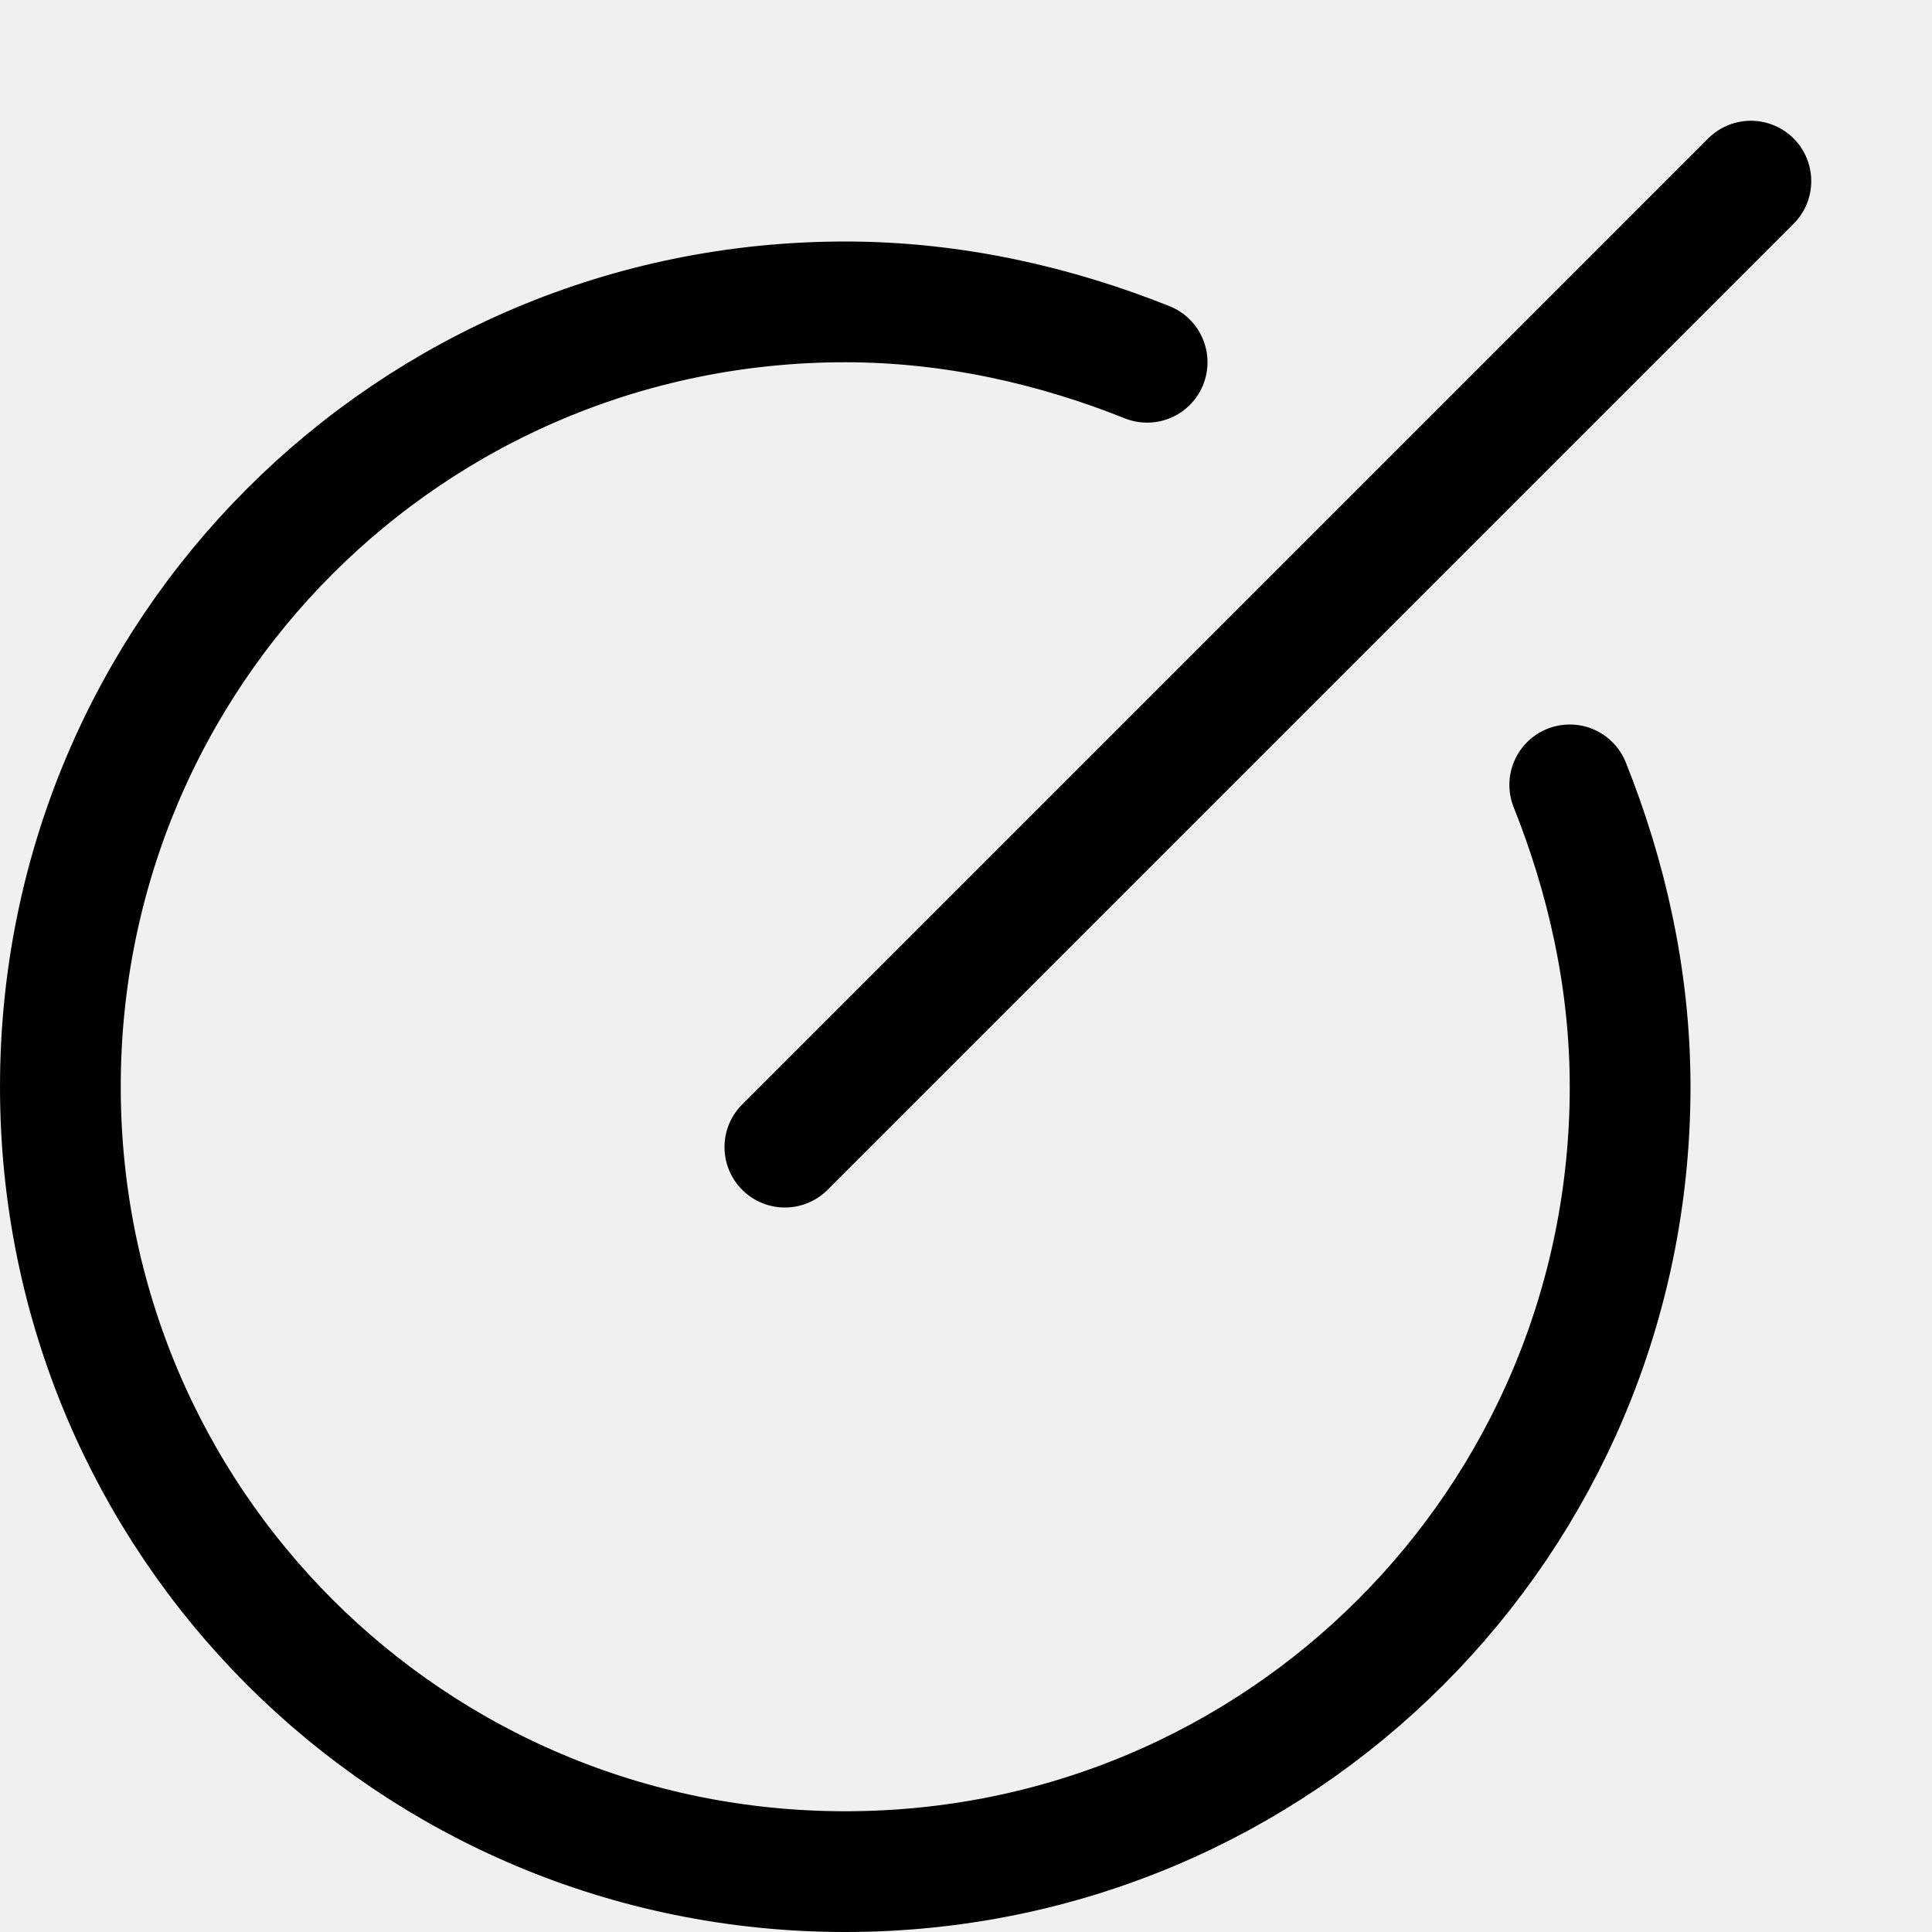
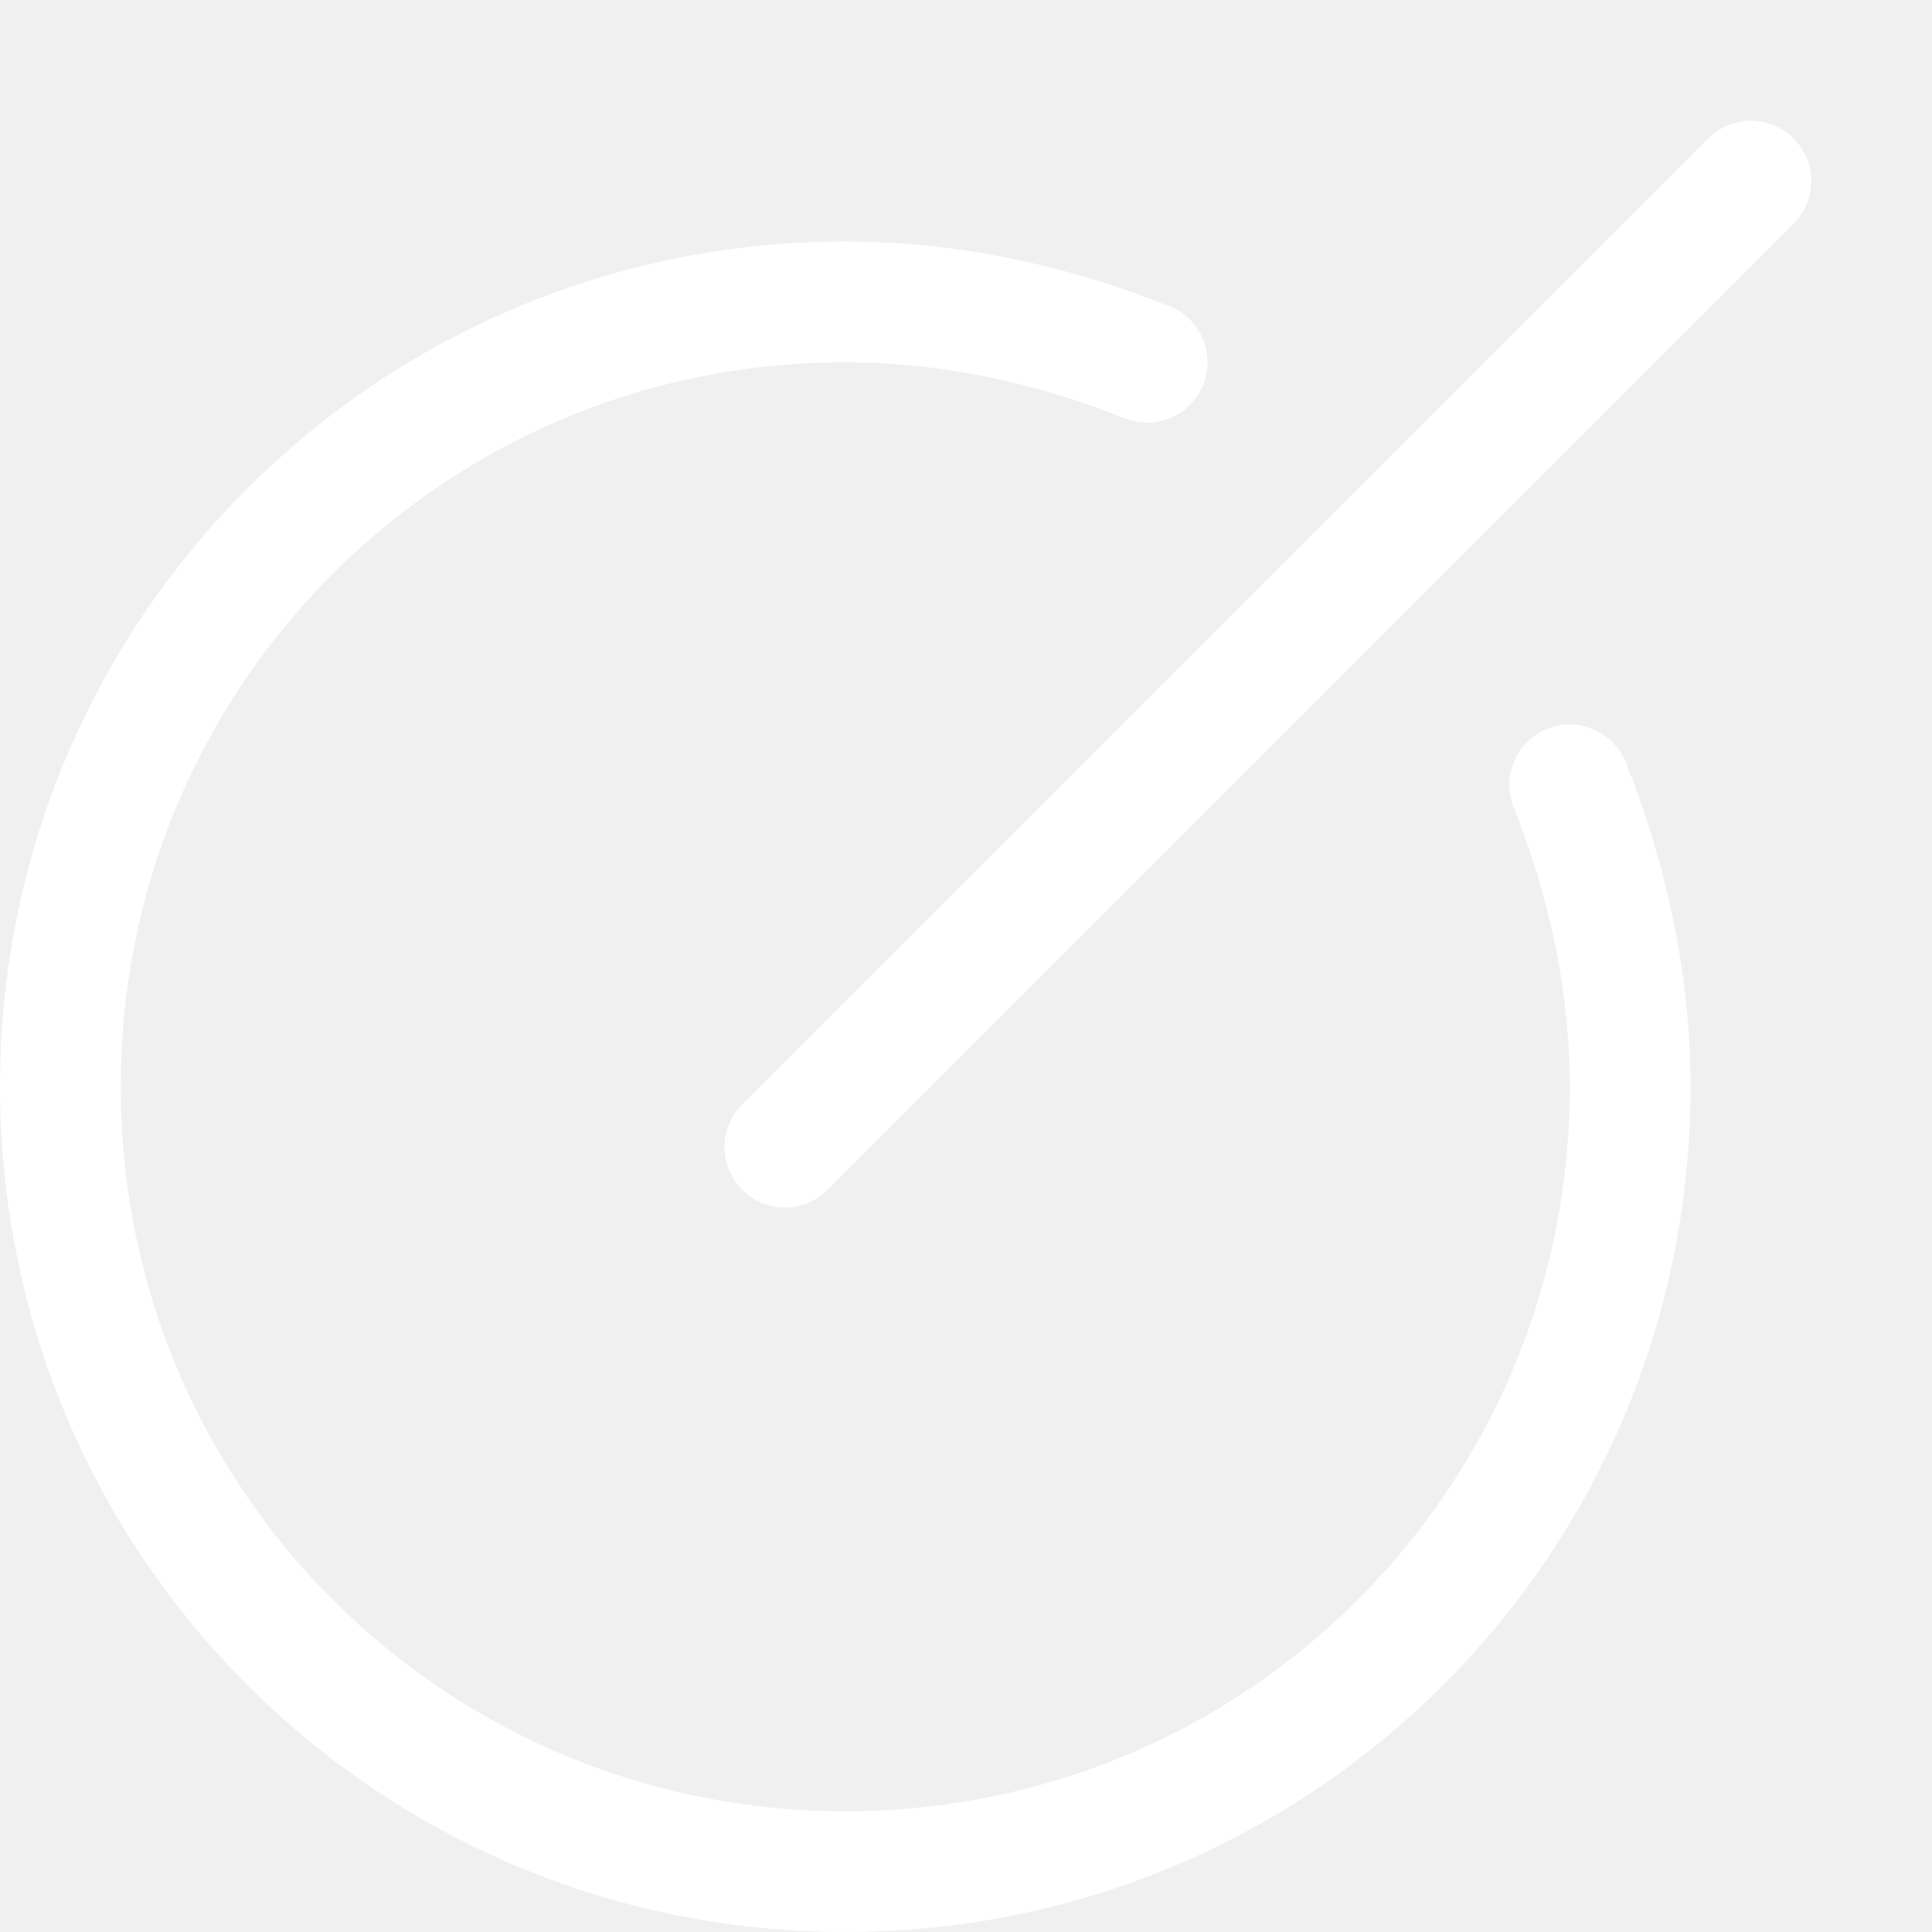
- <svg xmlns="http://www.w3.org/2000/svg" width="32" height="32" viewBox="0 0 32 32">
-   <g class="nc-icon-wrapper" stroke-linecap="round" stroke-linejoin="round" stroke-width="2" fill="#000000" stroke="#000000">
+ <svg xmlns="http://www.w3.org/2000/svg" version="1.1" x="0px" y="0px" viewBox="0 0 32 32" xml:space="preserve" width="32" height="32">
+   <g class="nc-icon-wrapper" stroke-linecap="round" stroke-linejoin="round" stroke-width="2" fill="#ffffff" stroke="#ffffff">
    <path data-color="color-2" fill="none" stroke-miterlimit="10" d="M26,13 c0.6,1.5,1,3.2,1,5c0,7.2-5.8,13-13,13S1,25.2,1,18S6.8,5,14,5c1.8,0,3.5,0.4,5,1" />
-     <line fill="none" stroke="#000000" stroke-miterlimit="10" x1="29" y1="3" x2="13" y2="19" />
+     <line fill="none" stroke="#ffffff" stroke-miterlimit="10" x1="29" y1="3" x2="13" y2="19" />
  </g>
</svg>
